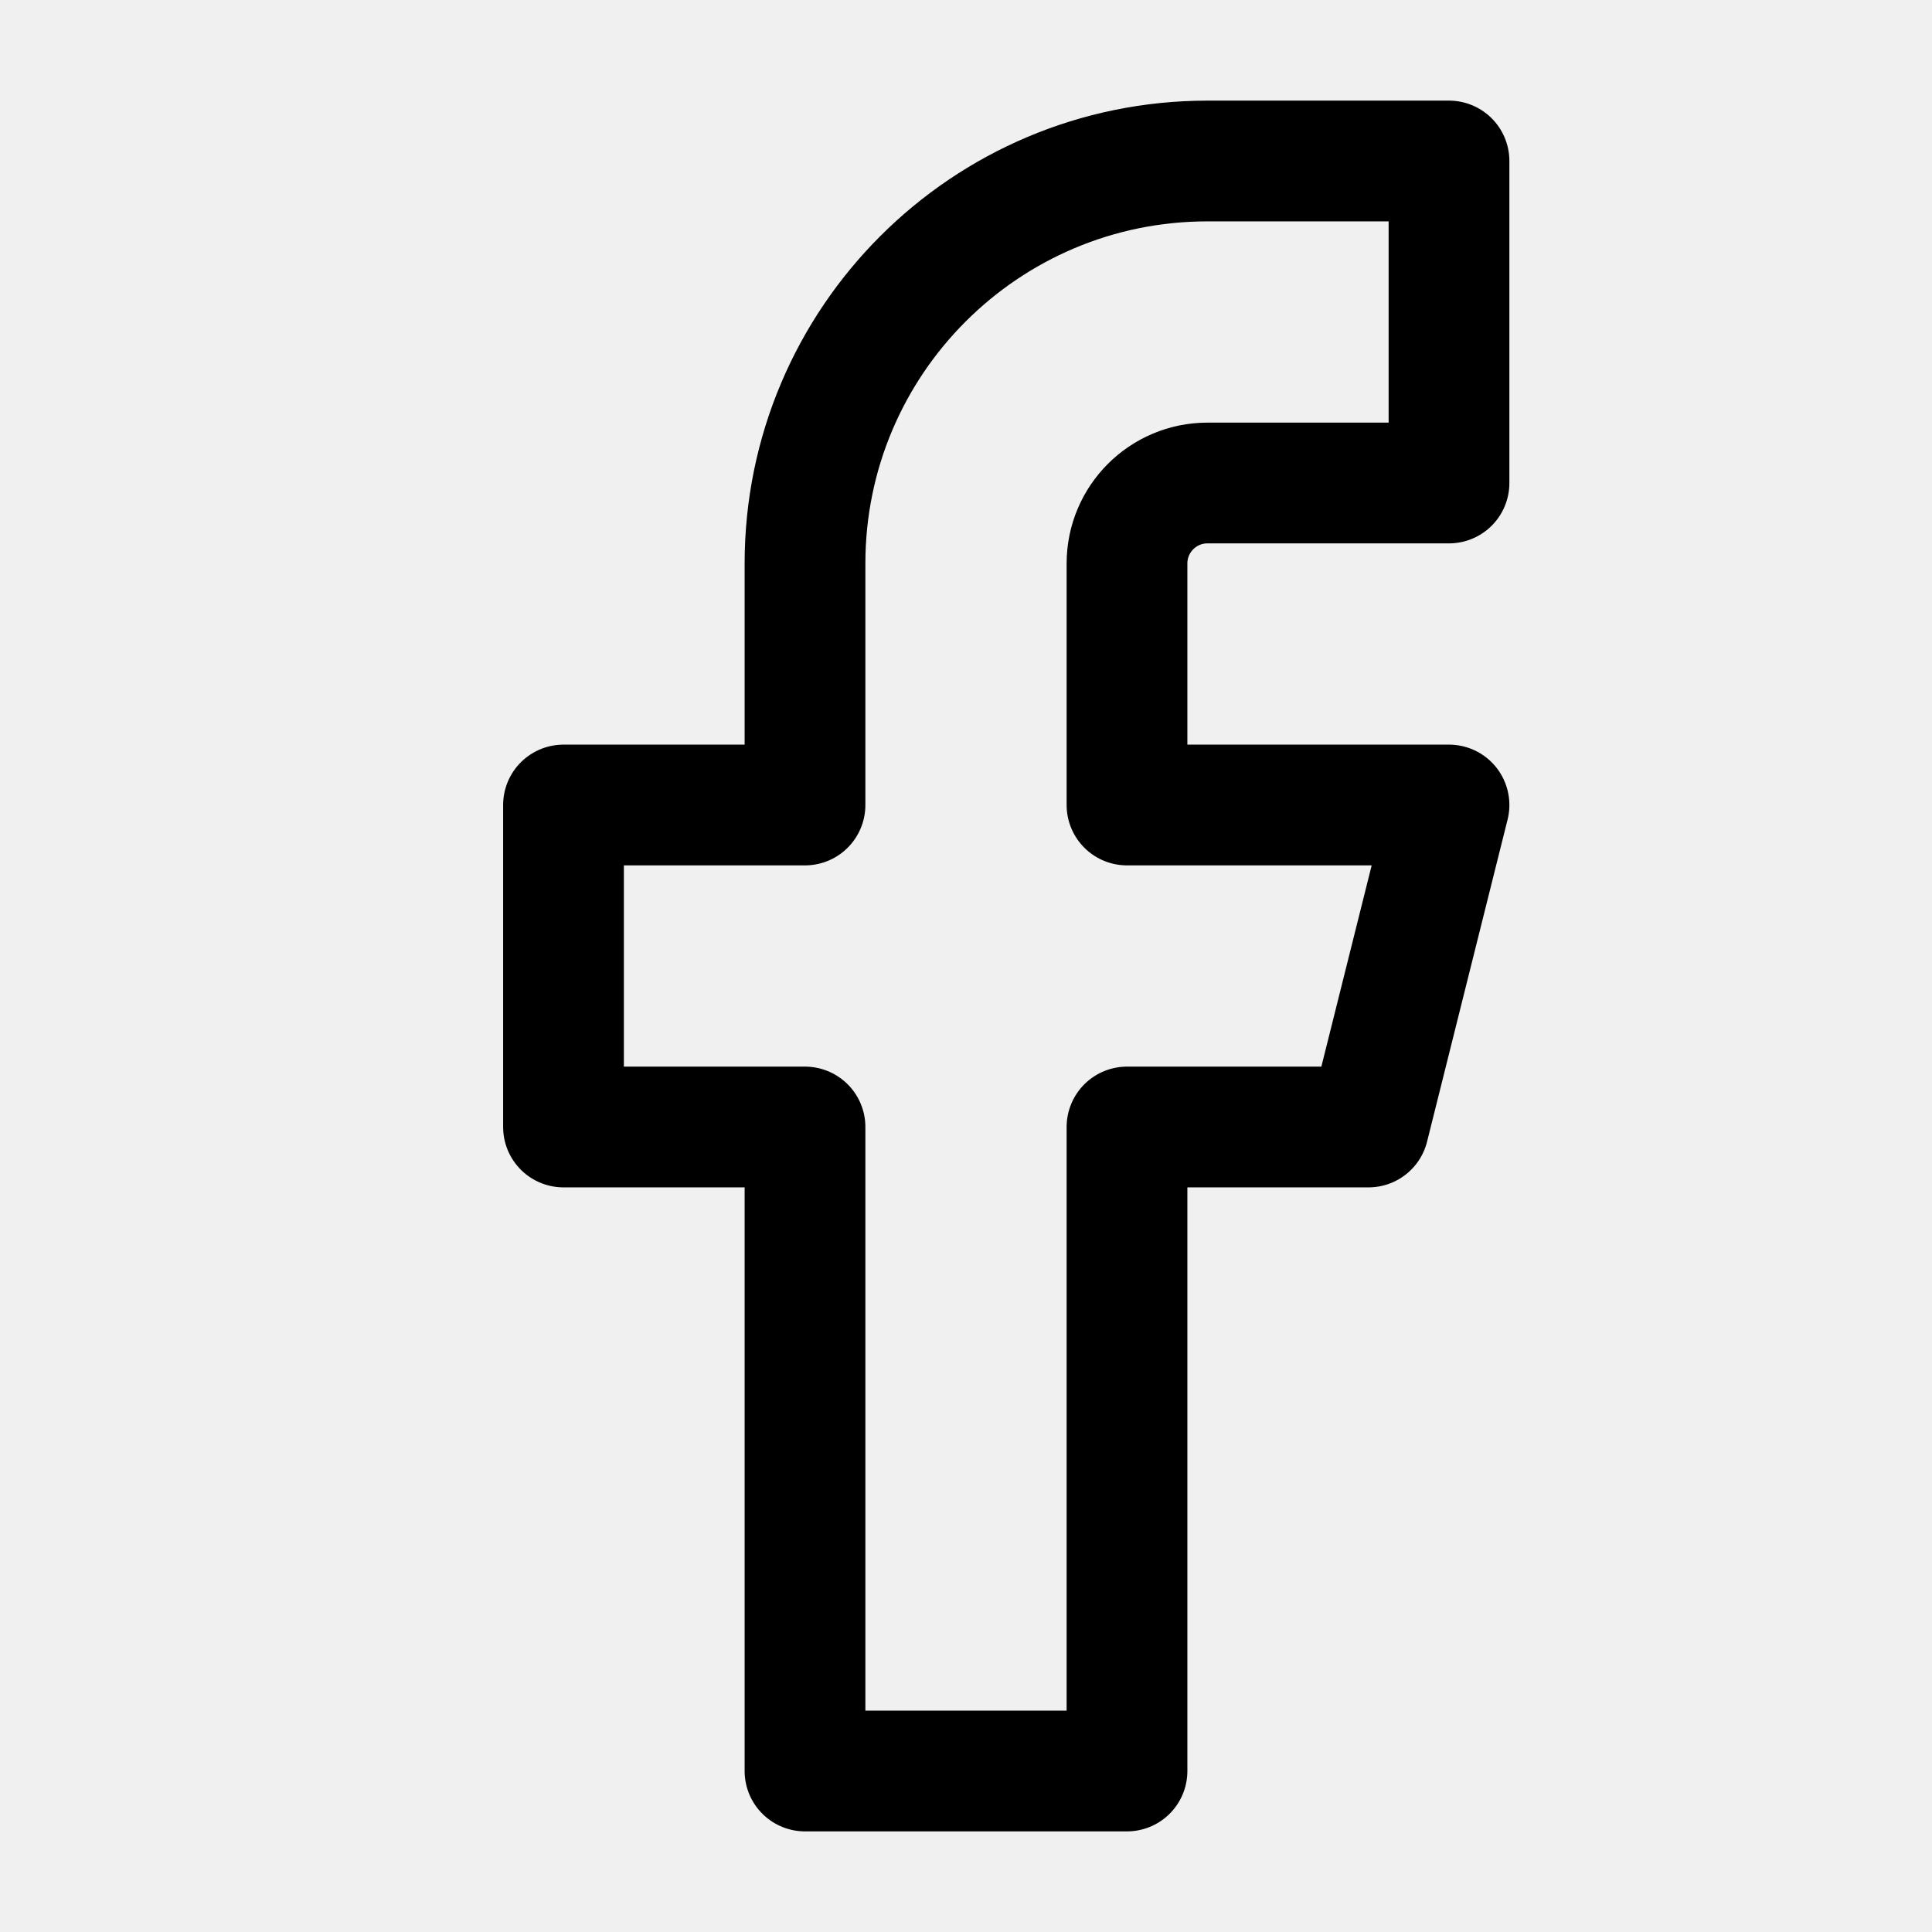
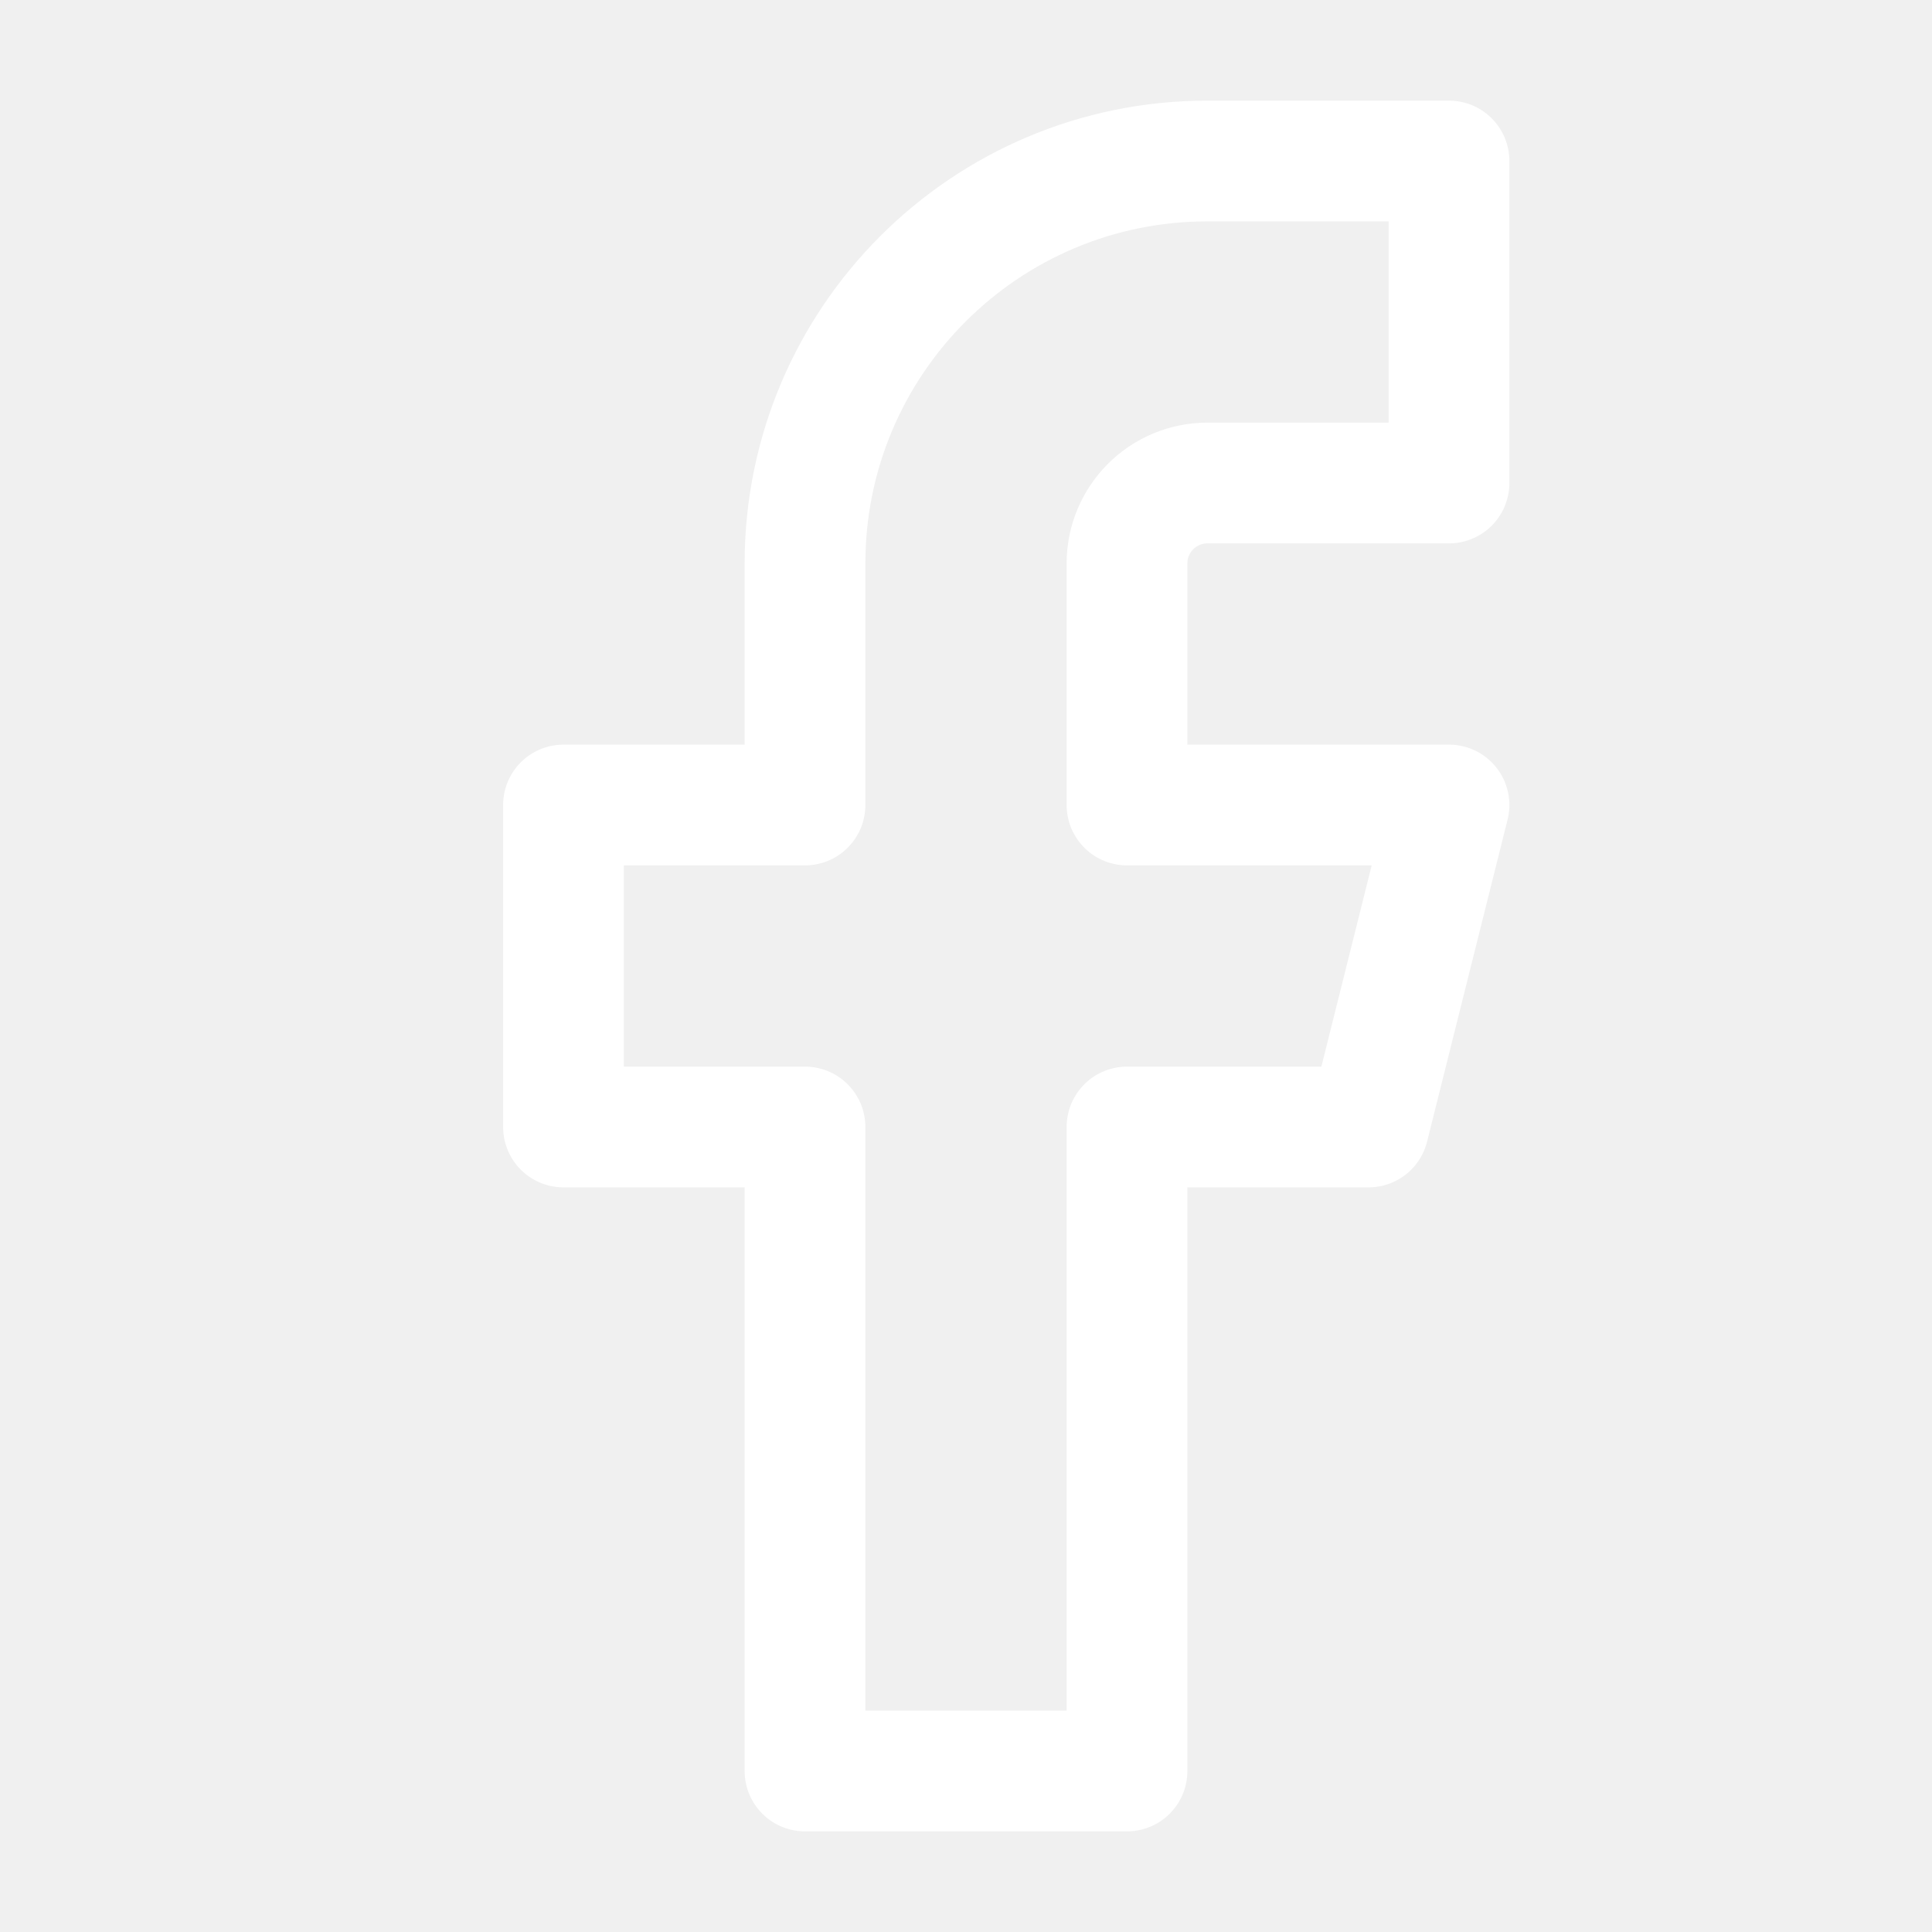
- <svg xmlns="http://www.w3.org/2000/svg" width="24" height="24" viewBox="0 0 24 24" fill="none" stroke="currentColor" stroke-width="1.5" stroke-linecap="round" stroke-linejoin="round" class="feather feather-facebook">
+ <svg xmlns="http://www.w3.org/2000/svg" width="24" height="24" viewBox="0 0 24 24" fill="none" stroke="white" stroke-width="1.5" stroke-linecap="round" stroke-linejoin="round" class="feather feather-facebook">
  <path d="M18 2h-3a5 5 0 0 0-5 5v3H7v4h3v8h4v-8h3l1-4h-4V7a1 1 0 0 1 1-1h3z" />
</svg>
